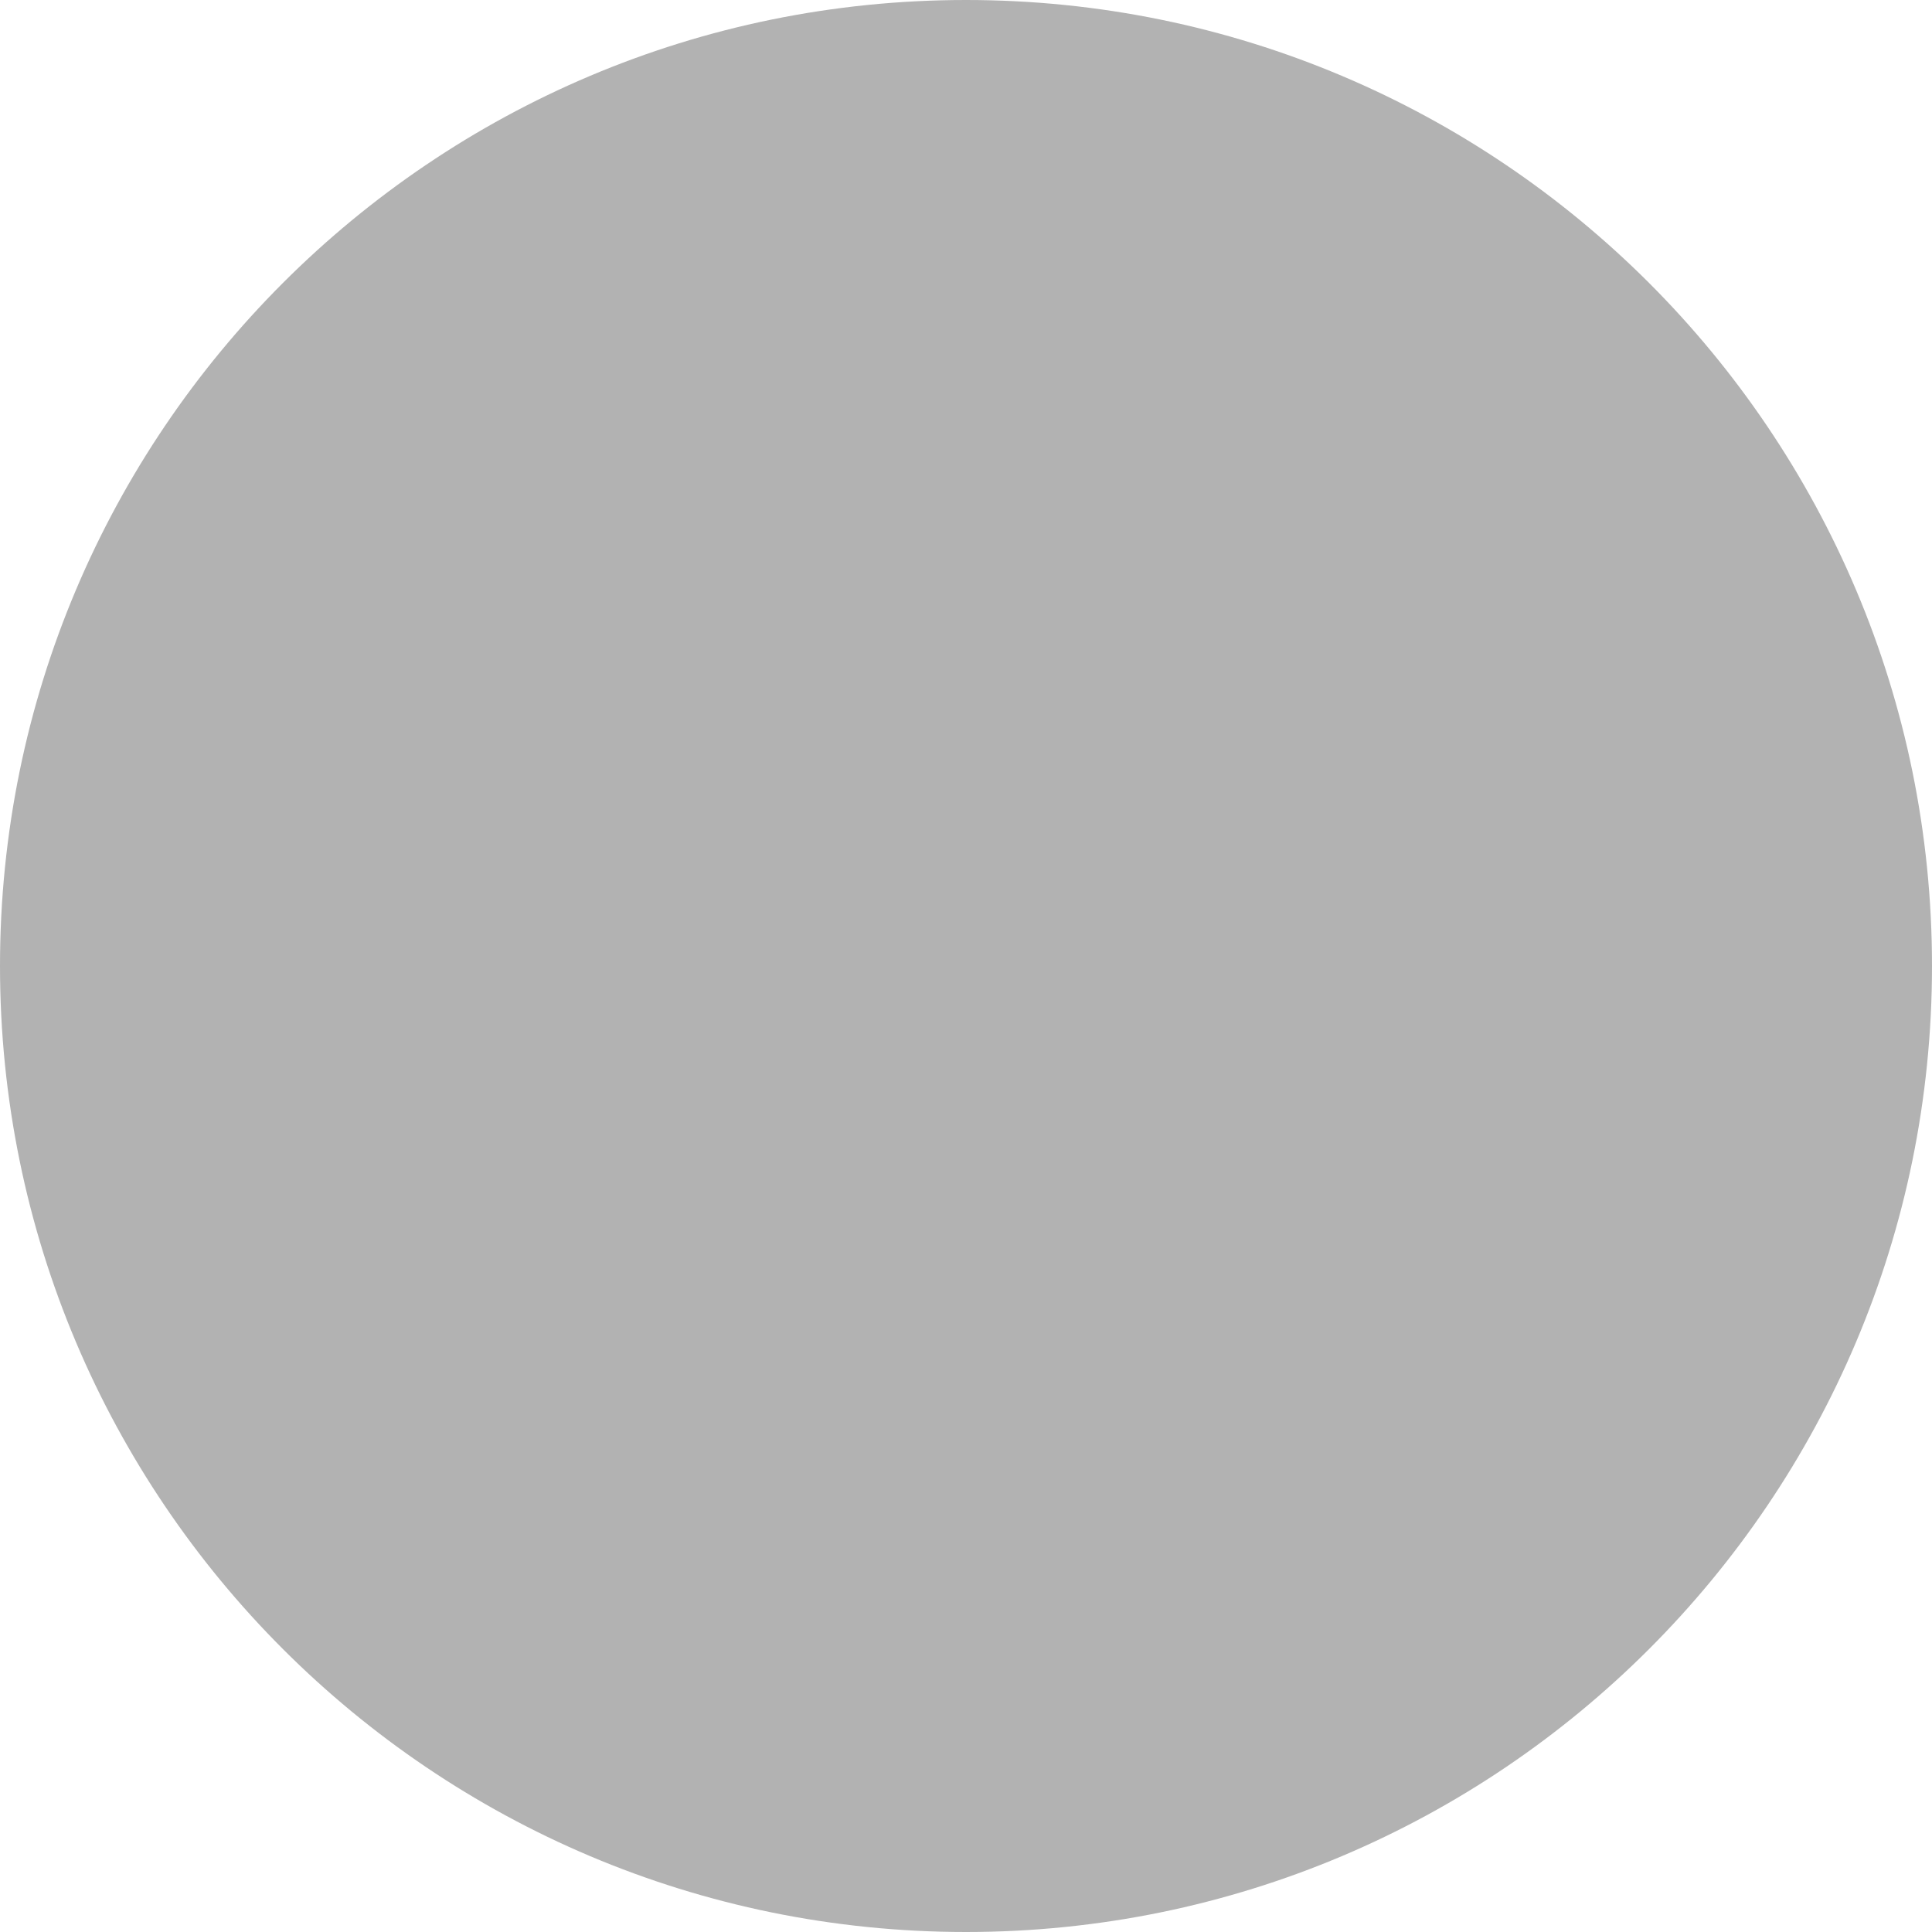
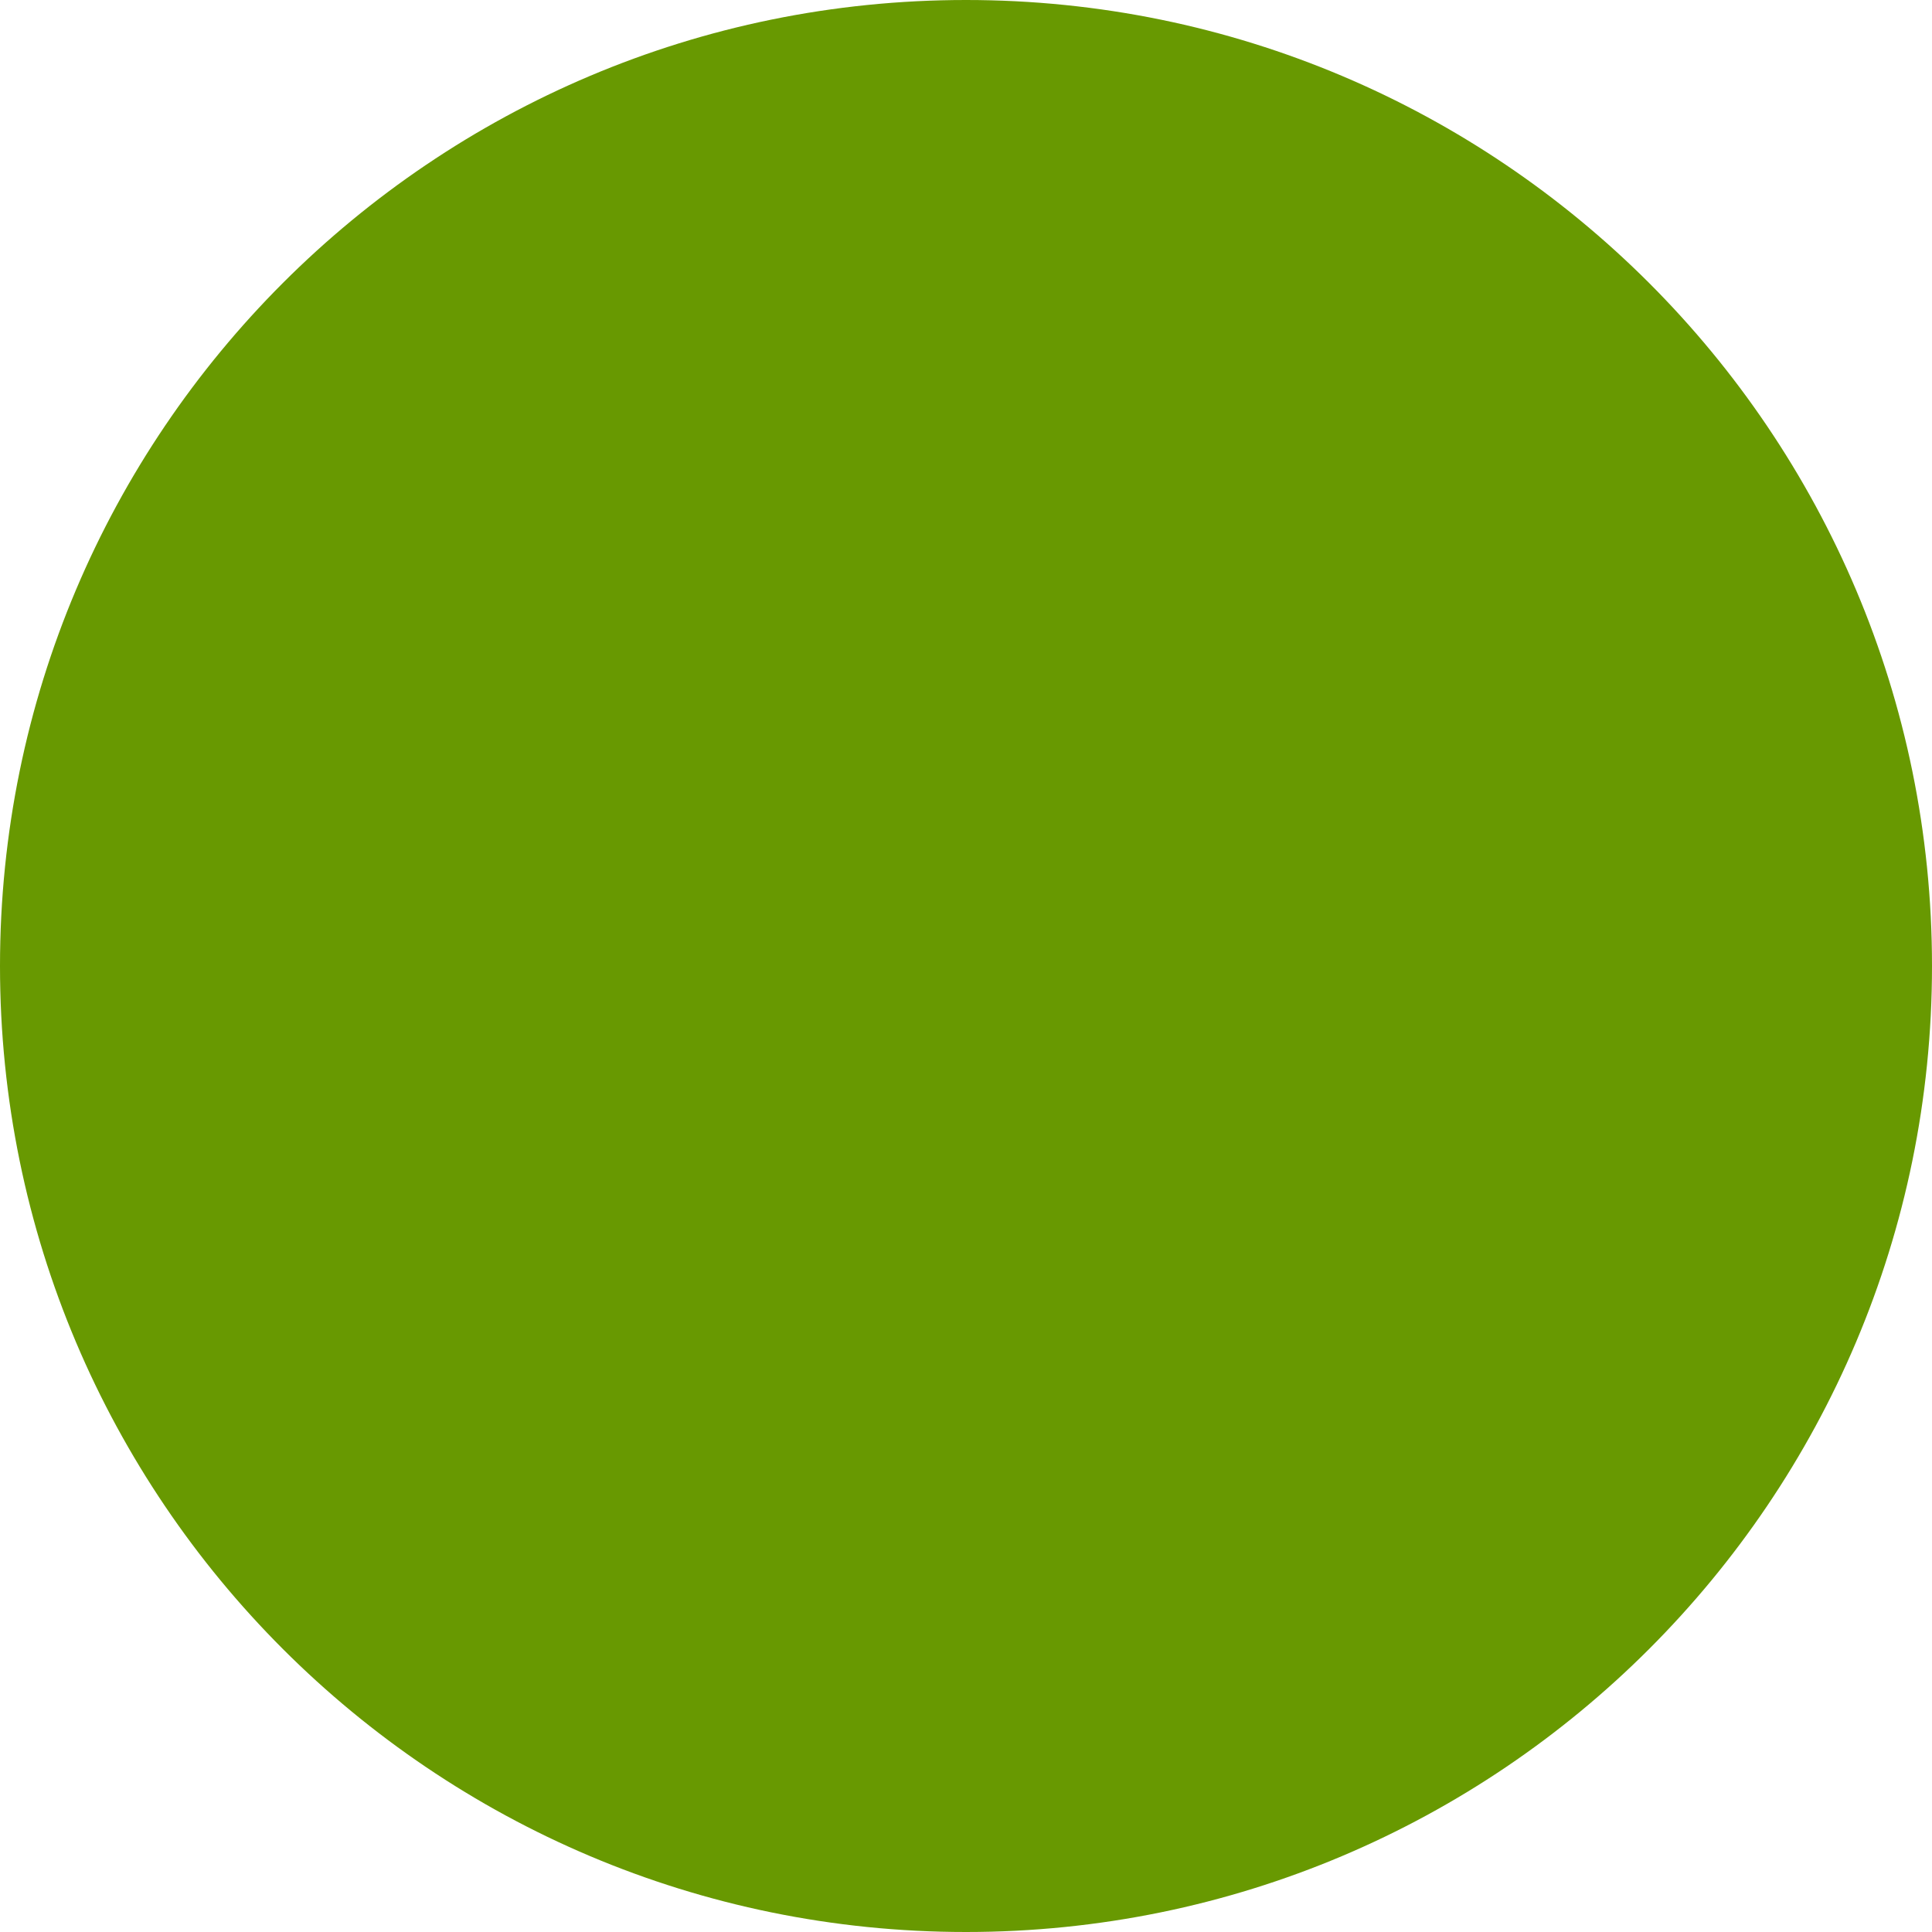
<svg xmlns="http://www.w3.org/2000/svg" version="1.1" id="Ebene_1" x="0px" y="0px" width="100px" height="100px" viewBox="0 0 100 100" enable-background="new 0 0 100 100" xml:space="preserve">
-   <circle fill="#B2B2B2" cx="50" cy="50" r="50" />
+   <circle fill="#689901" cx="50" cy="50" r="50" />
</svg>
